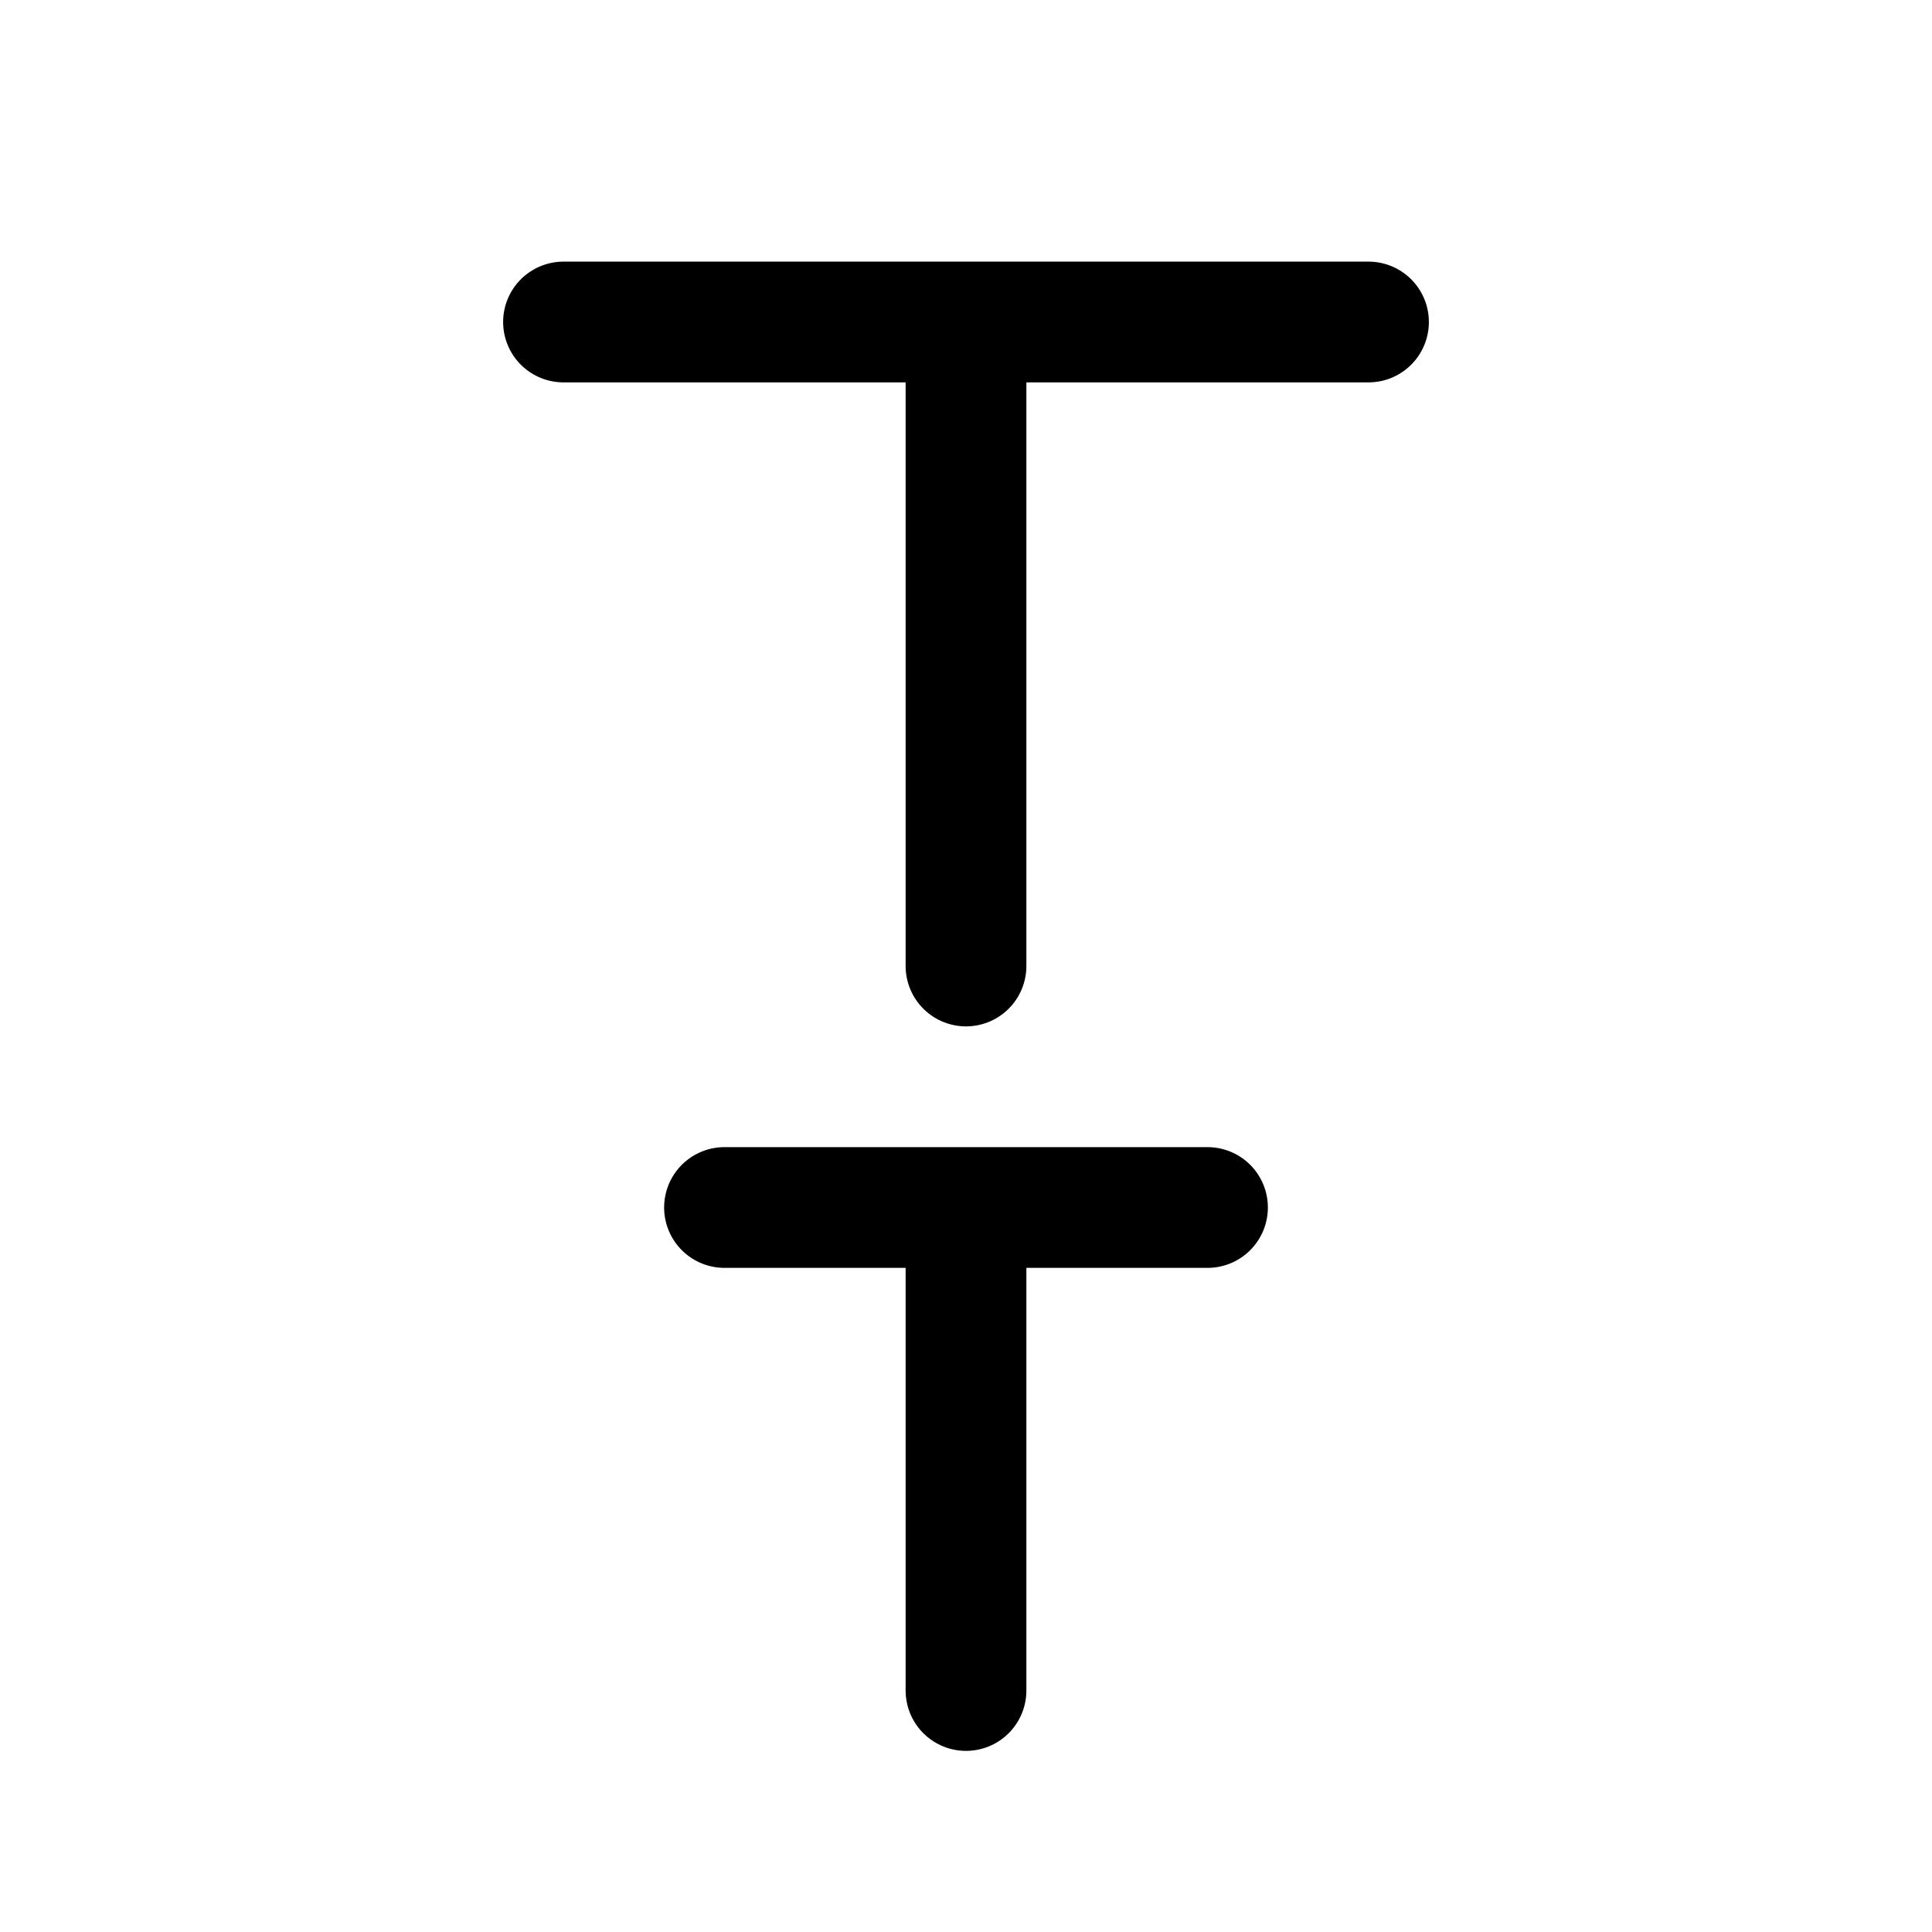
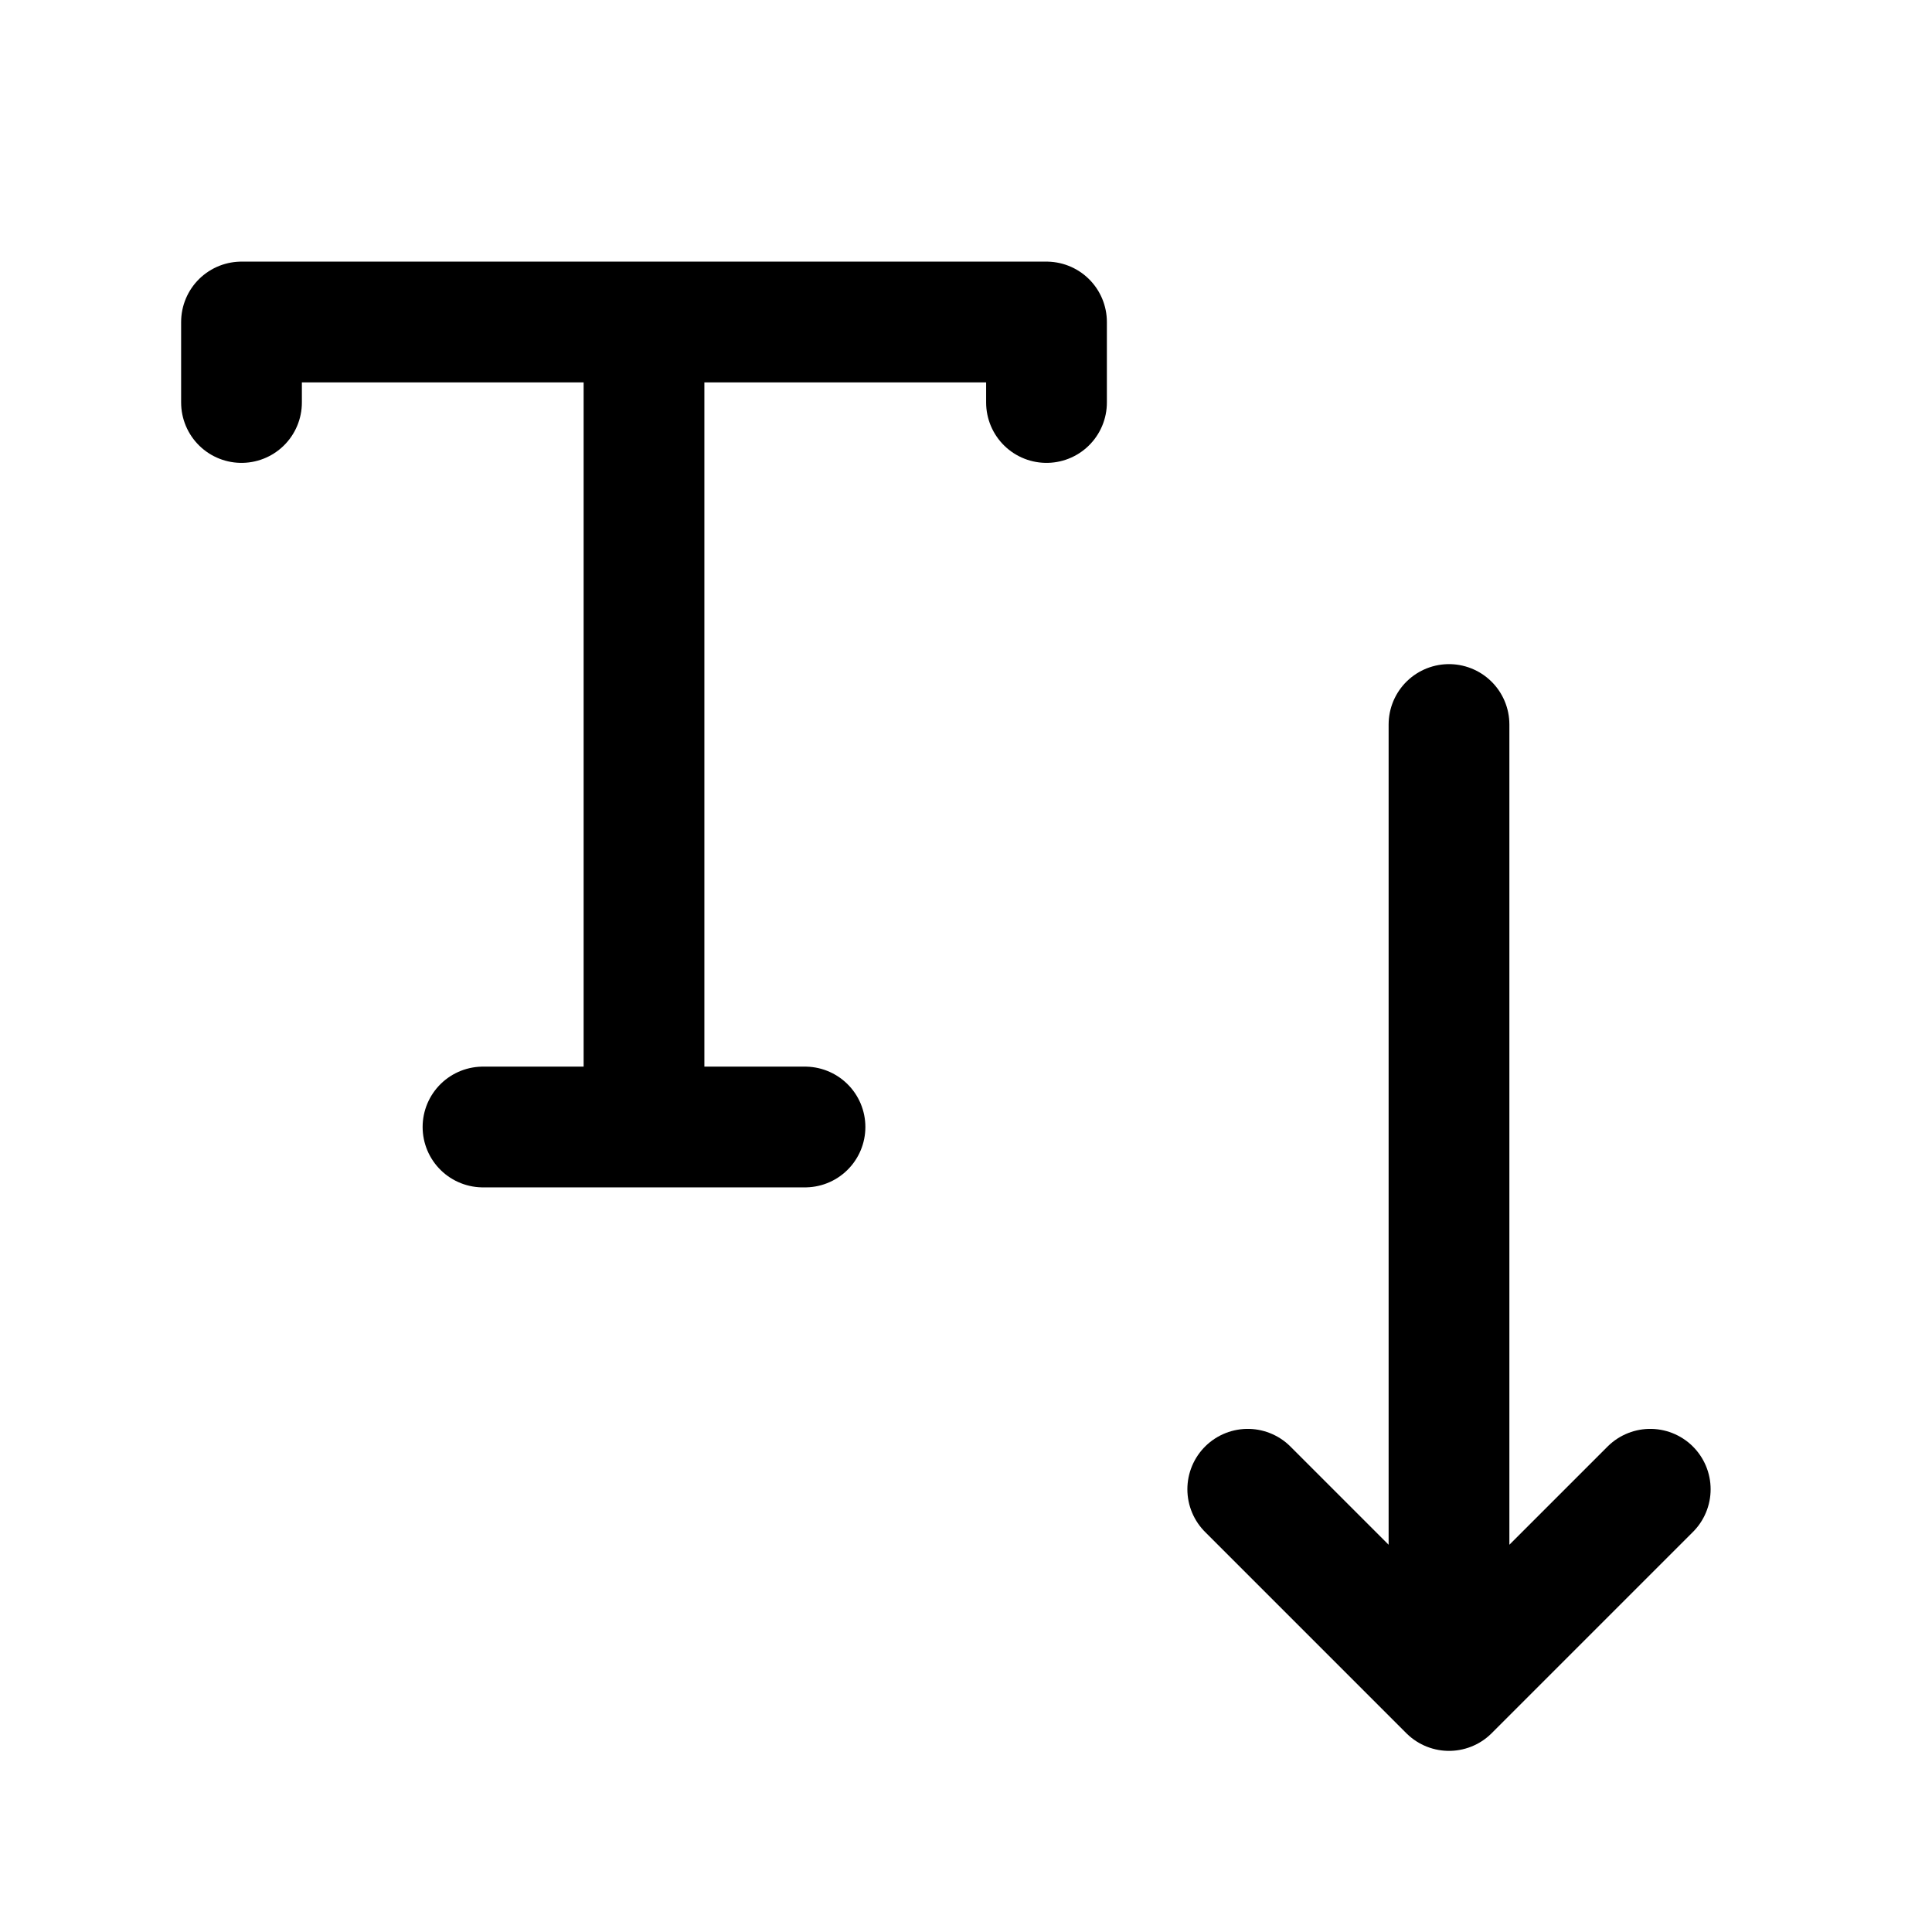
<svg xmlns="http://www.w3.org/2000/svg" width="24" height="24" viewBox="0 0 24 24" fill="none" stroke="currentColor" stroke-width="1.5" stroke-linecap="round" stroke-linejoin="round">
-   <path d="M7 4h10M12 4v8" />
-   <path d="M9 15h6M12 15v6" />
+   <path d="M3 5V4h10v1M8 4v10M6 14h4" />
+   <path d="M18 9v12M15.5 18.5 18 21l2.5-2.5" />
</svg>
